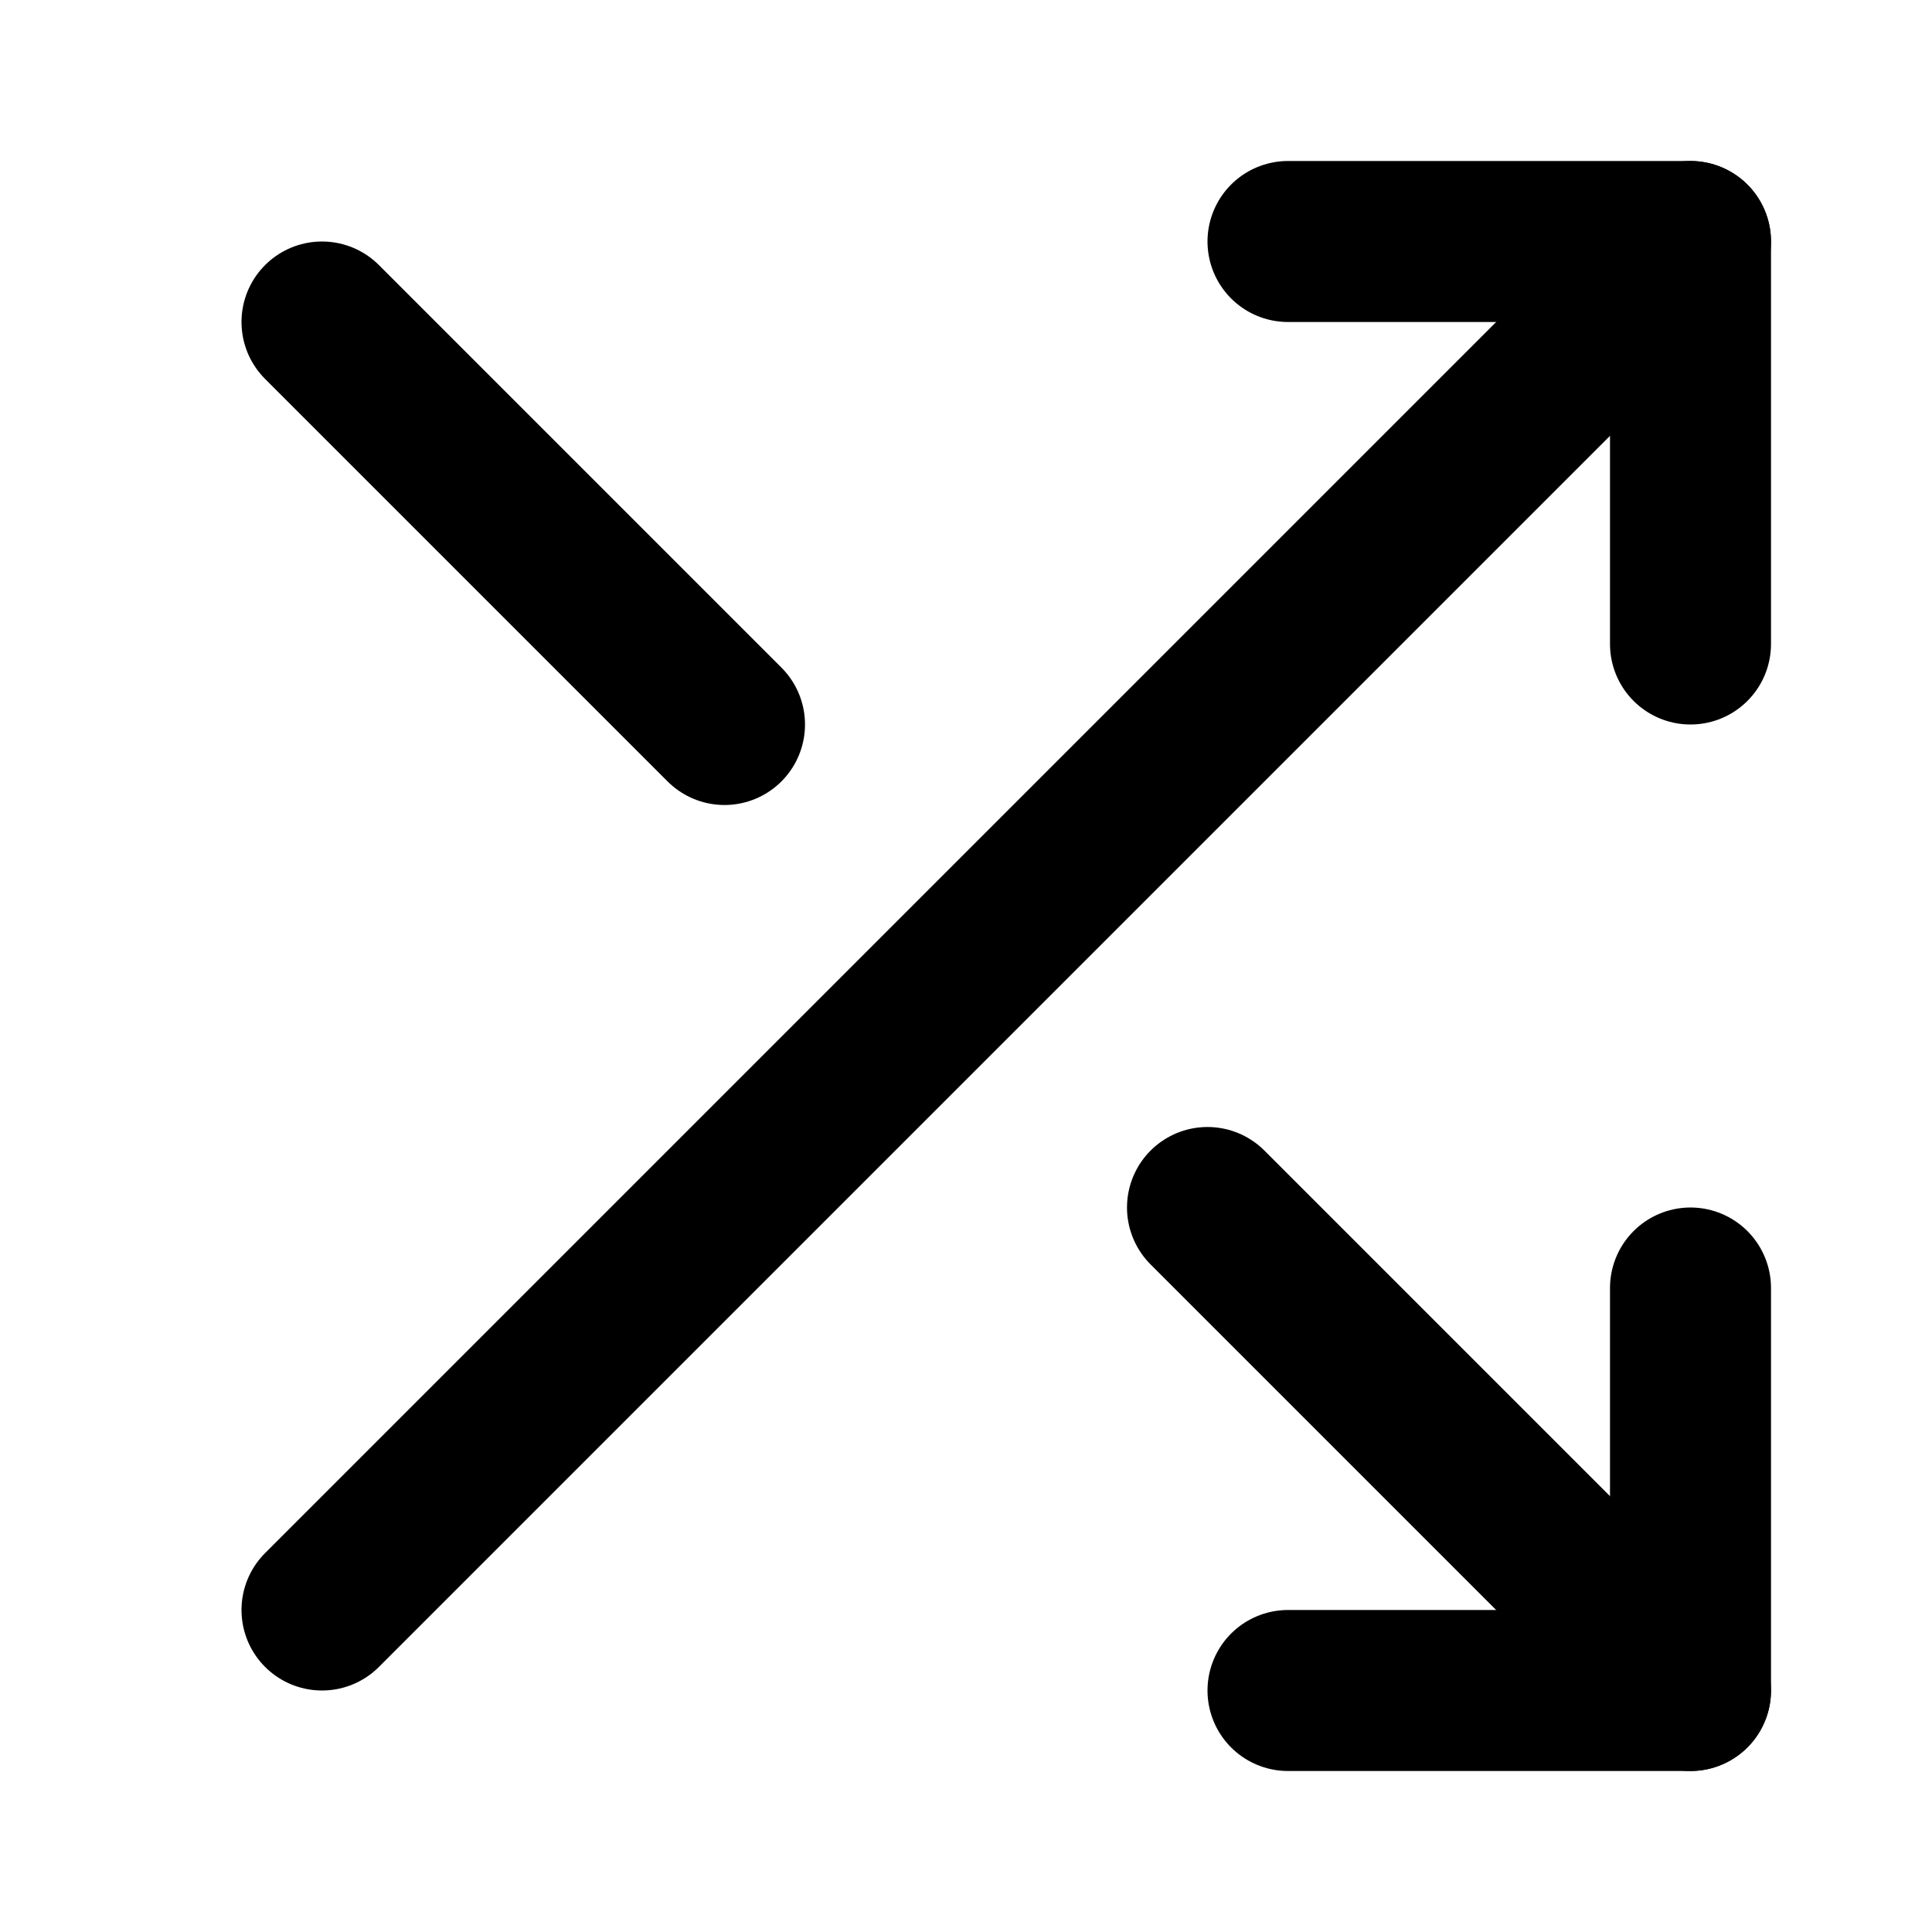
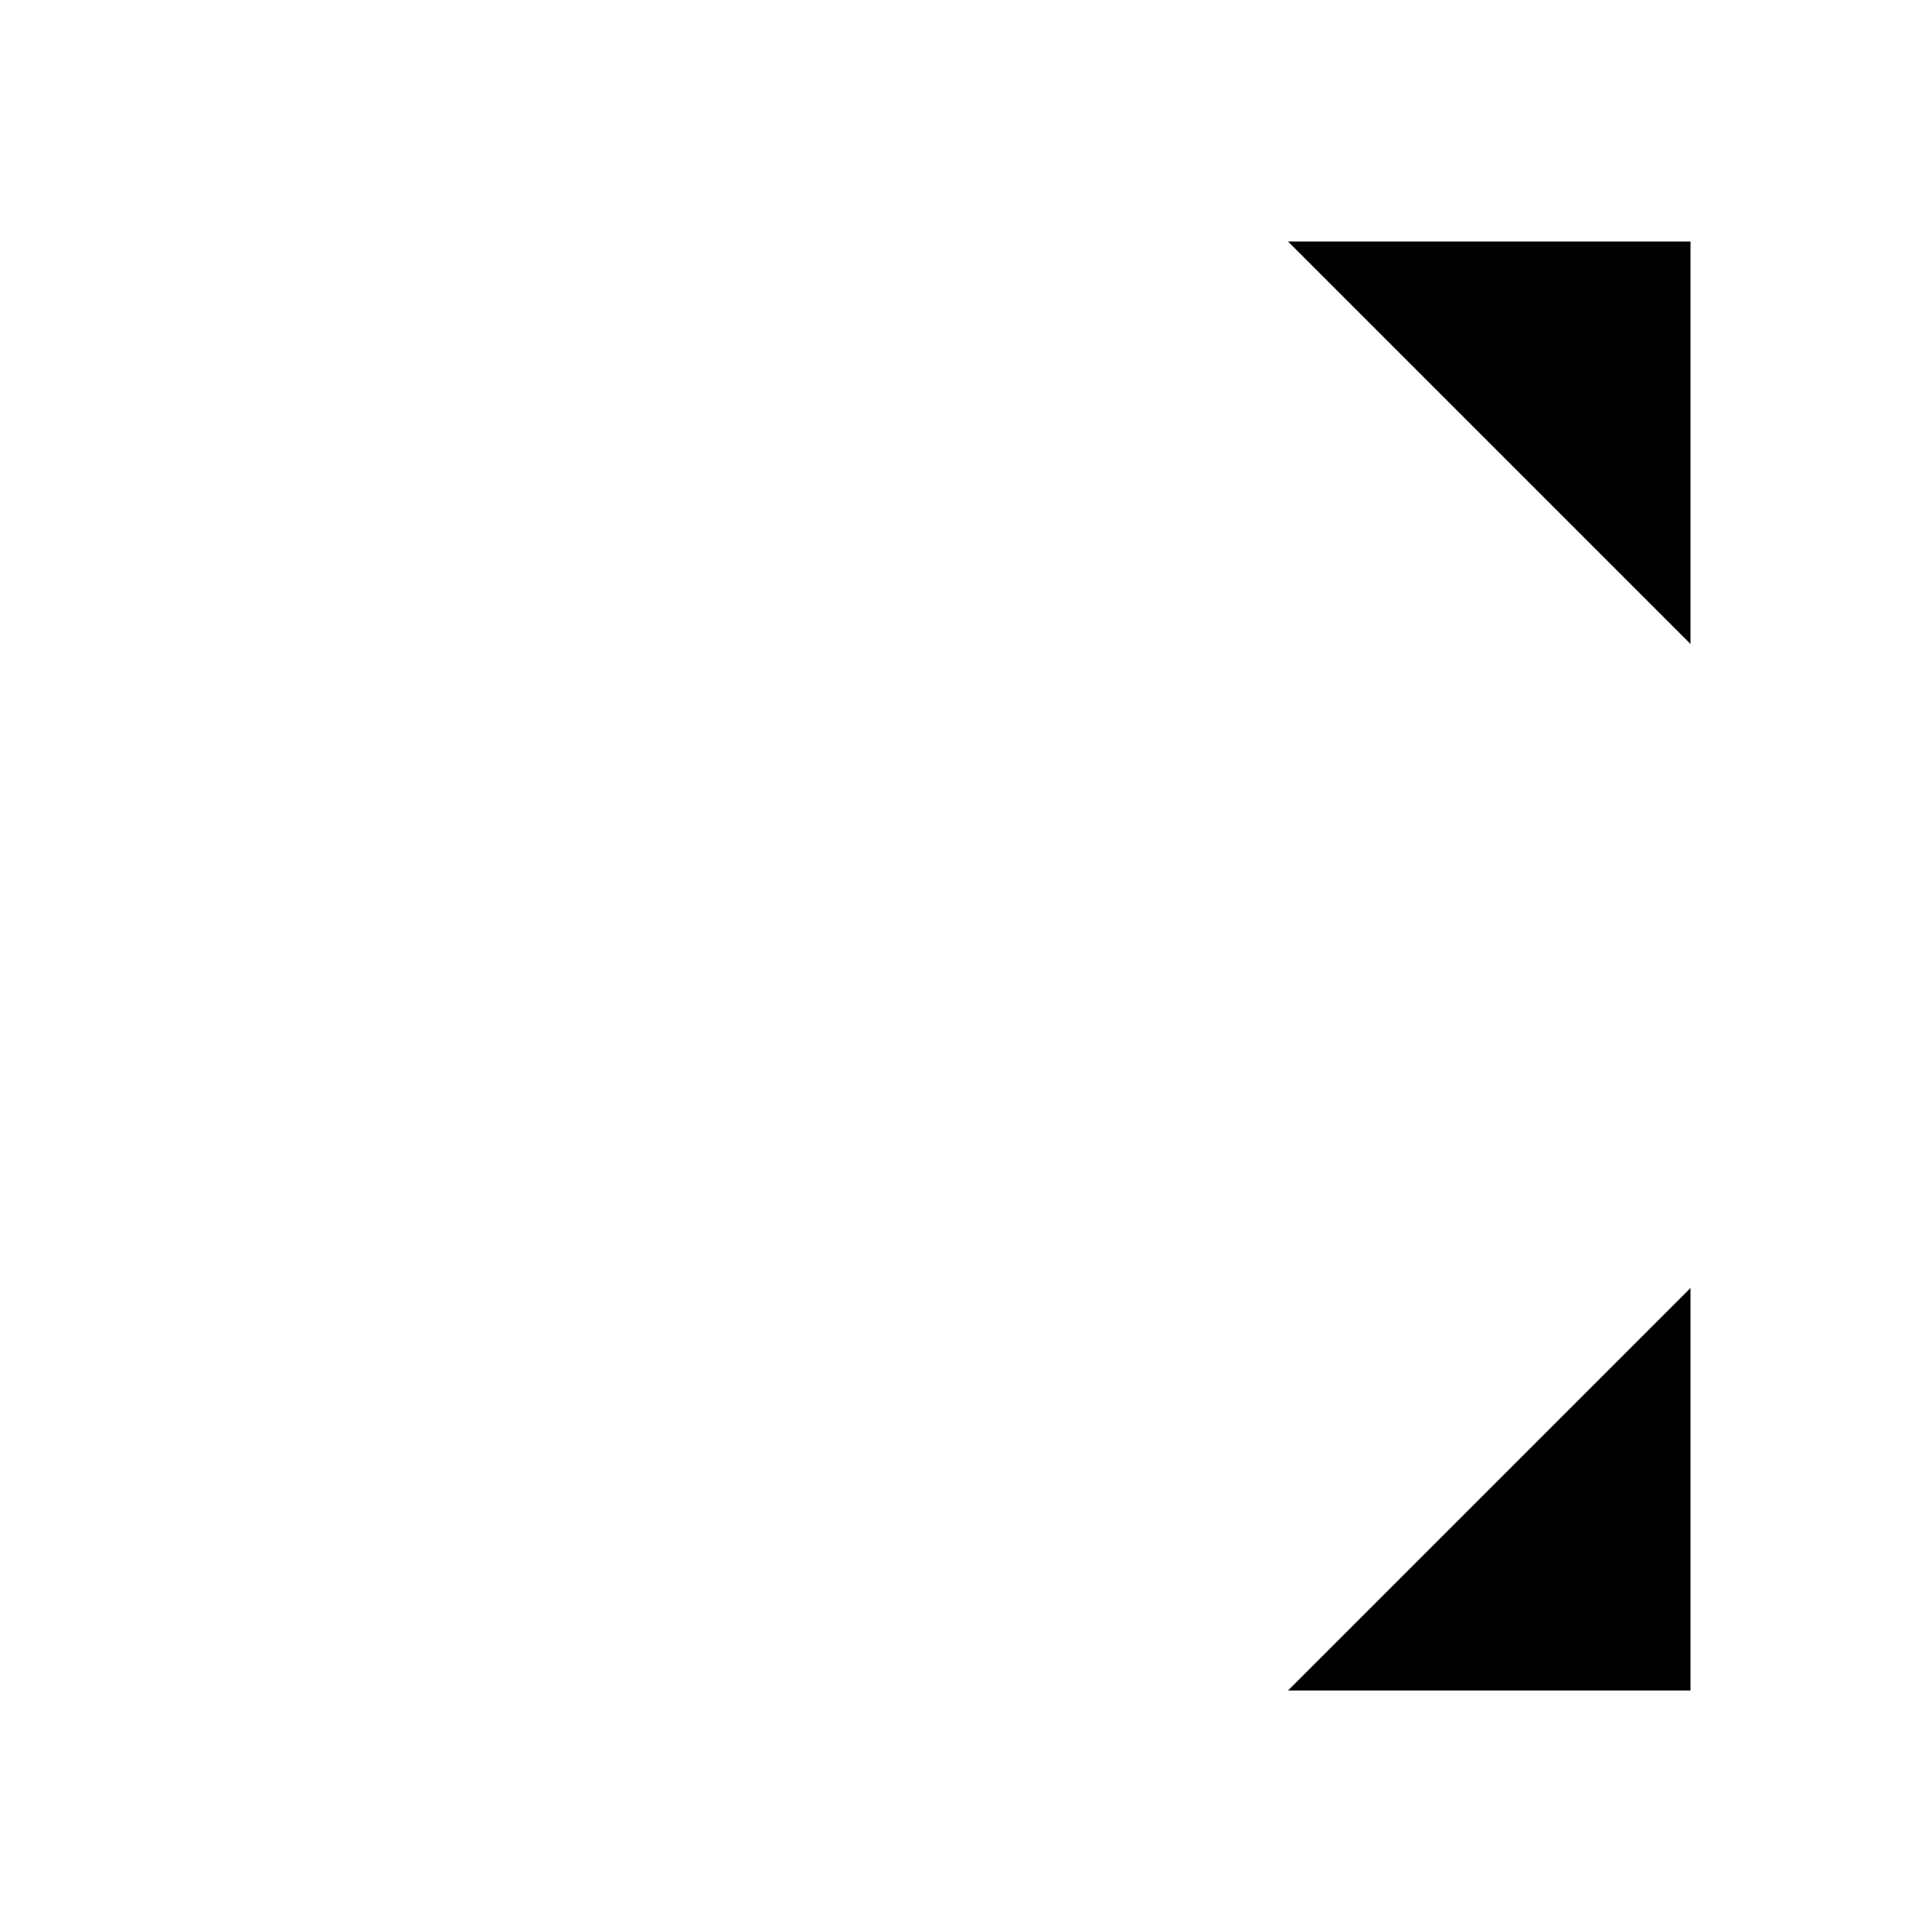
- <svg xmlns="http://www.w3.org/2000/svg" width="24" height="24" viewBox="0 0 24 24" fill="none">
-   <path d="M16 3H21V8" stroke="black" stroke-width="2" stroke-linecap="round" stroke-linejoin="round" />
-   <path d="M4 20L21 3" stroke="black" stroke-width="2" stroke-linecap="round" stroke-linejoin="round" />
-   <path d="M21 16V21H16" stroke="black" stroke-width="2" stroke-linecap="round" stroke-linejoin="round" />
-   <path d="M15 15L21 21" stroke="black" stroke-width="2" stroke-linecap="round" stroke-linejoin="round" />
-   <path d="M4 4L9 9" stroke="black" stroke-width="2" stroke-linecap="round" stroke-linejoin="round" />
+ <svg xmlns="http://www.w3.org/2000/svg" width="24" height="24" viewBox="0 0 24 24">
+   <path d="M16 3H21V8" />
+   <path d="M4 20L21 3" />
+   <path d="M21 16V21H16" />
+   <path d="M15 15L21 21" />
+   <path d="M4 4L9 9" />
</svg>
